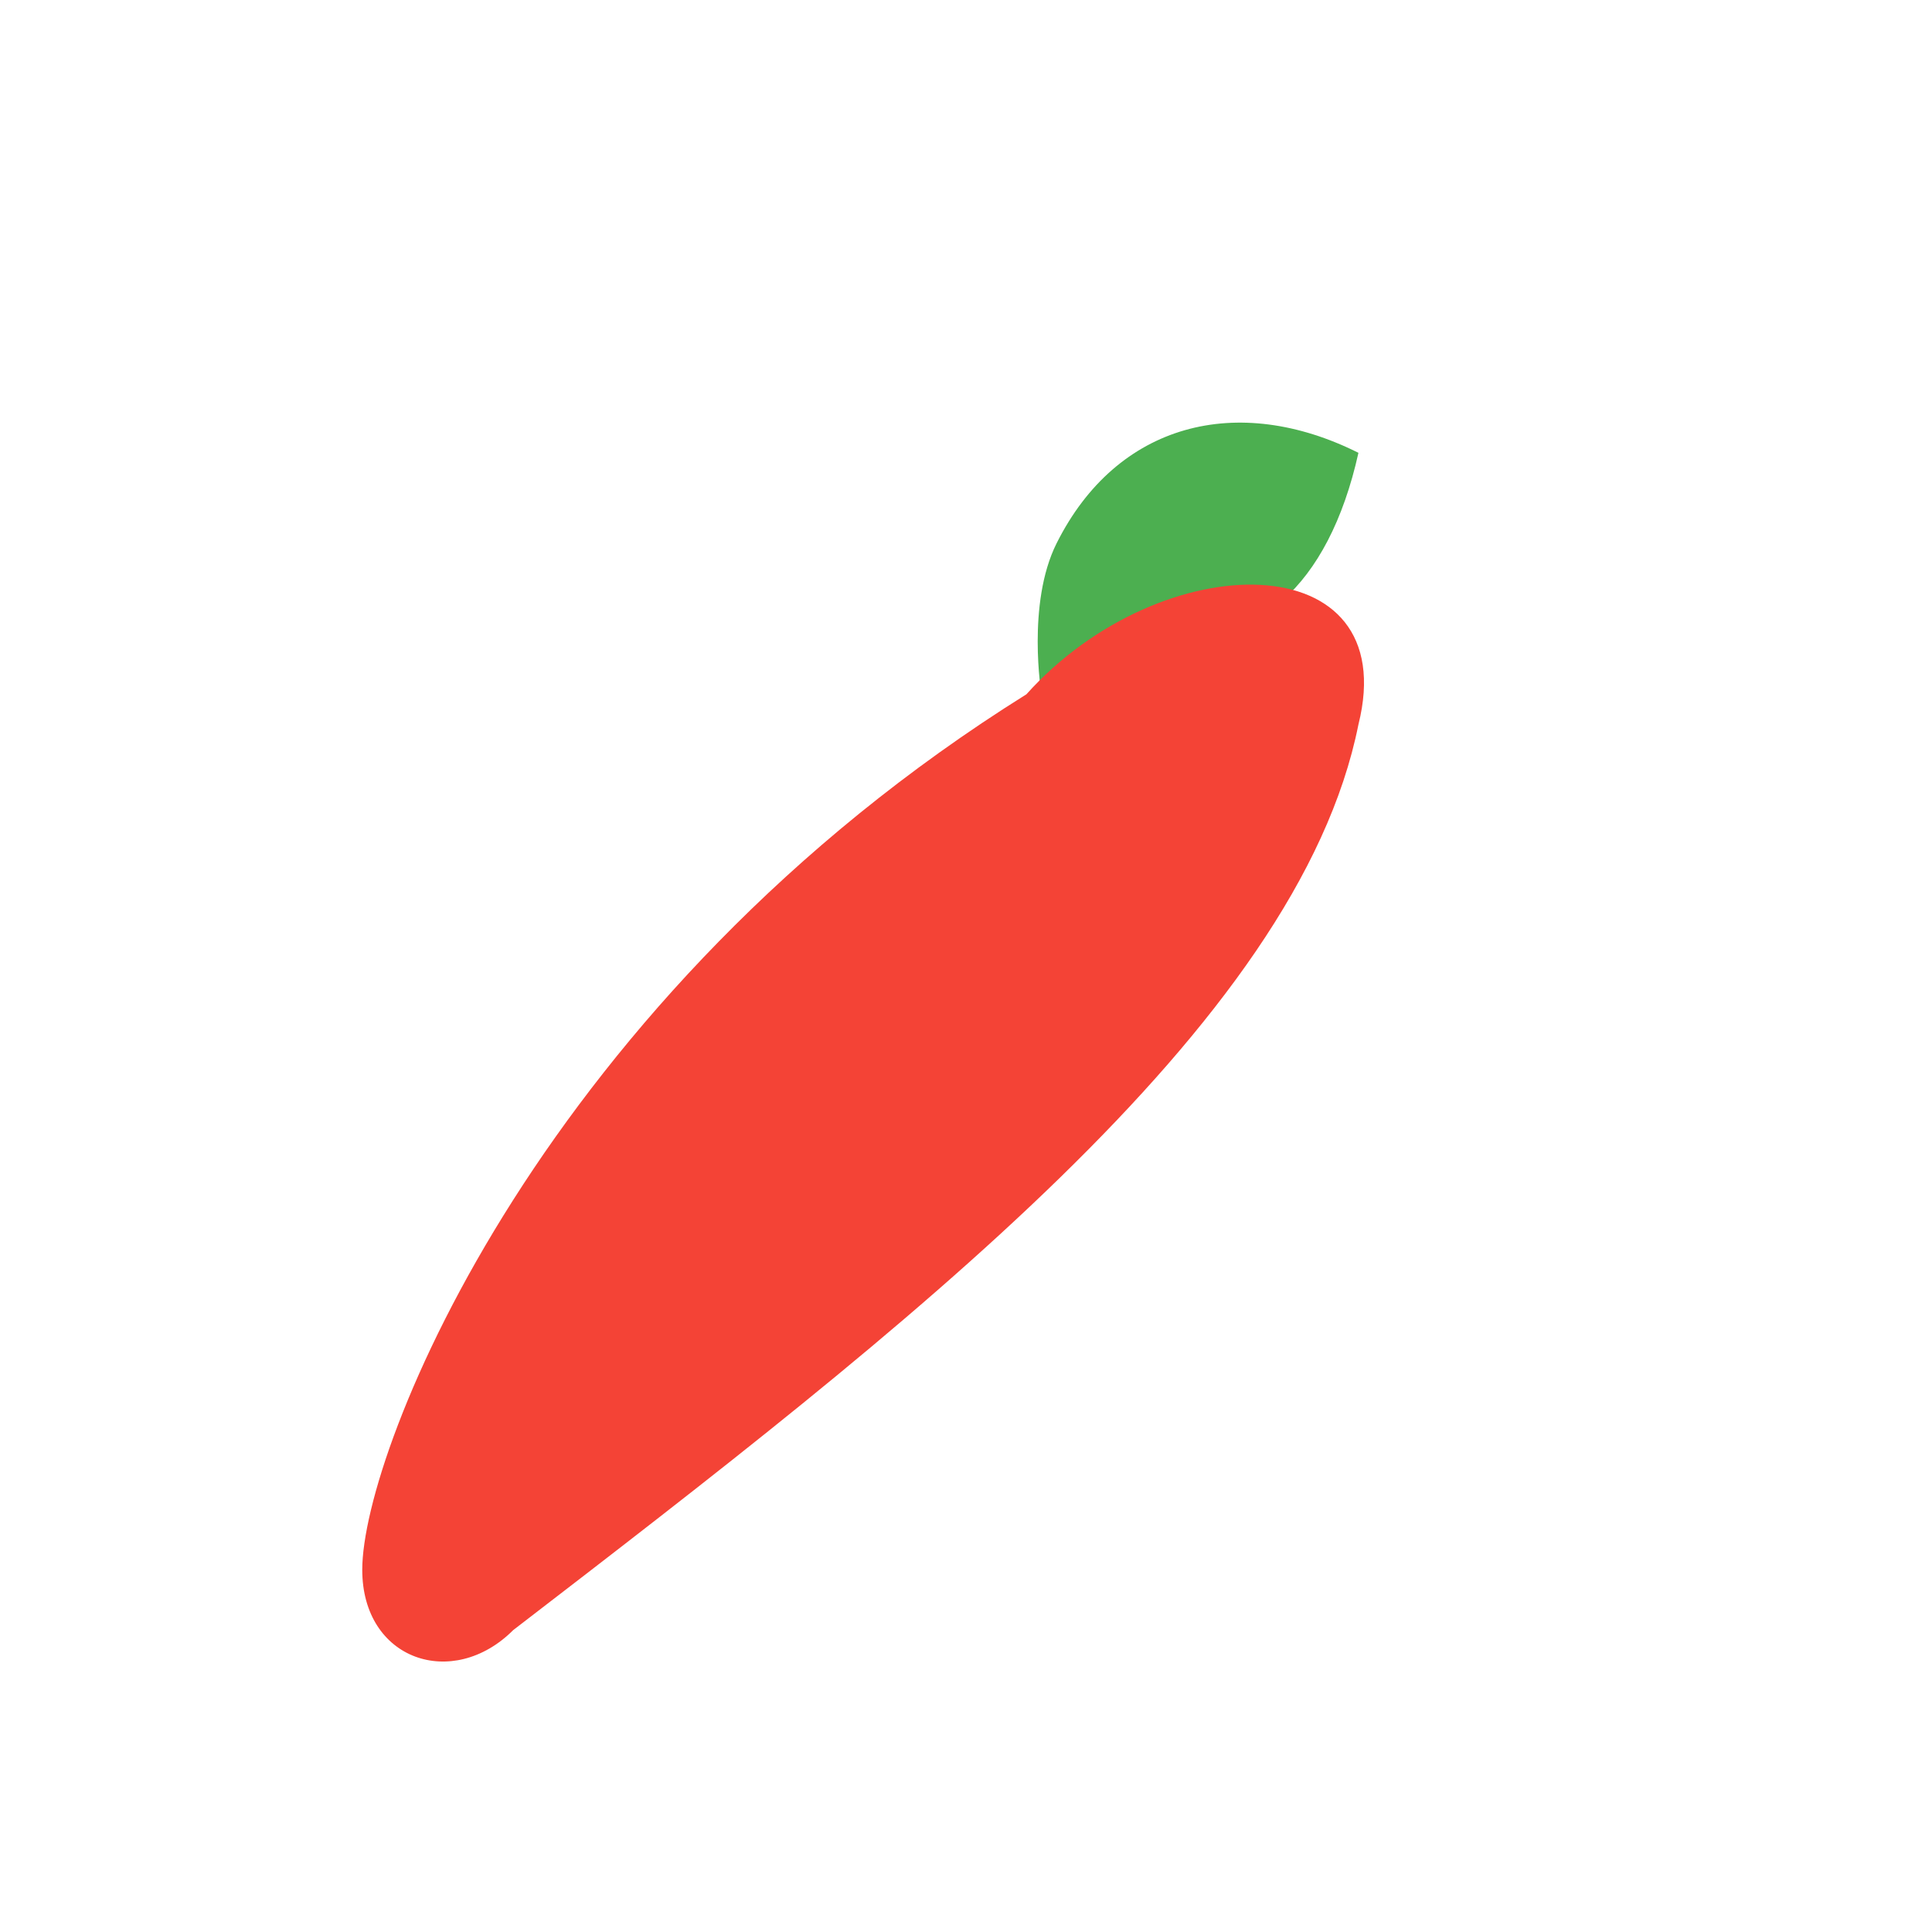
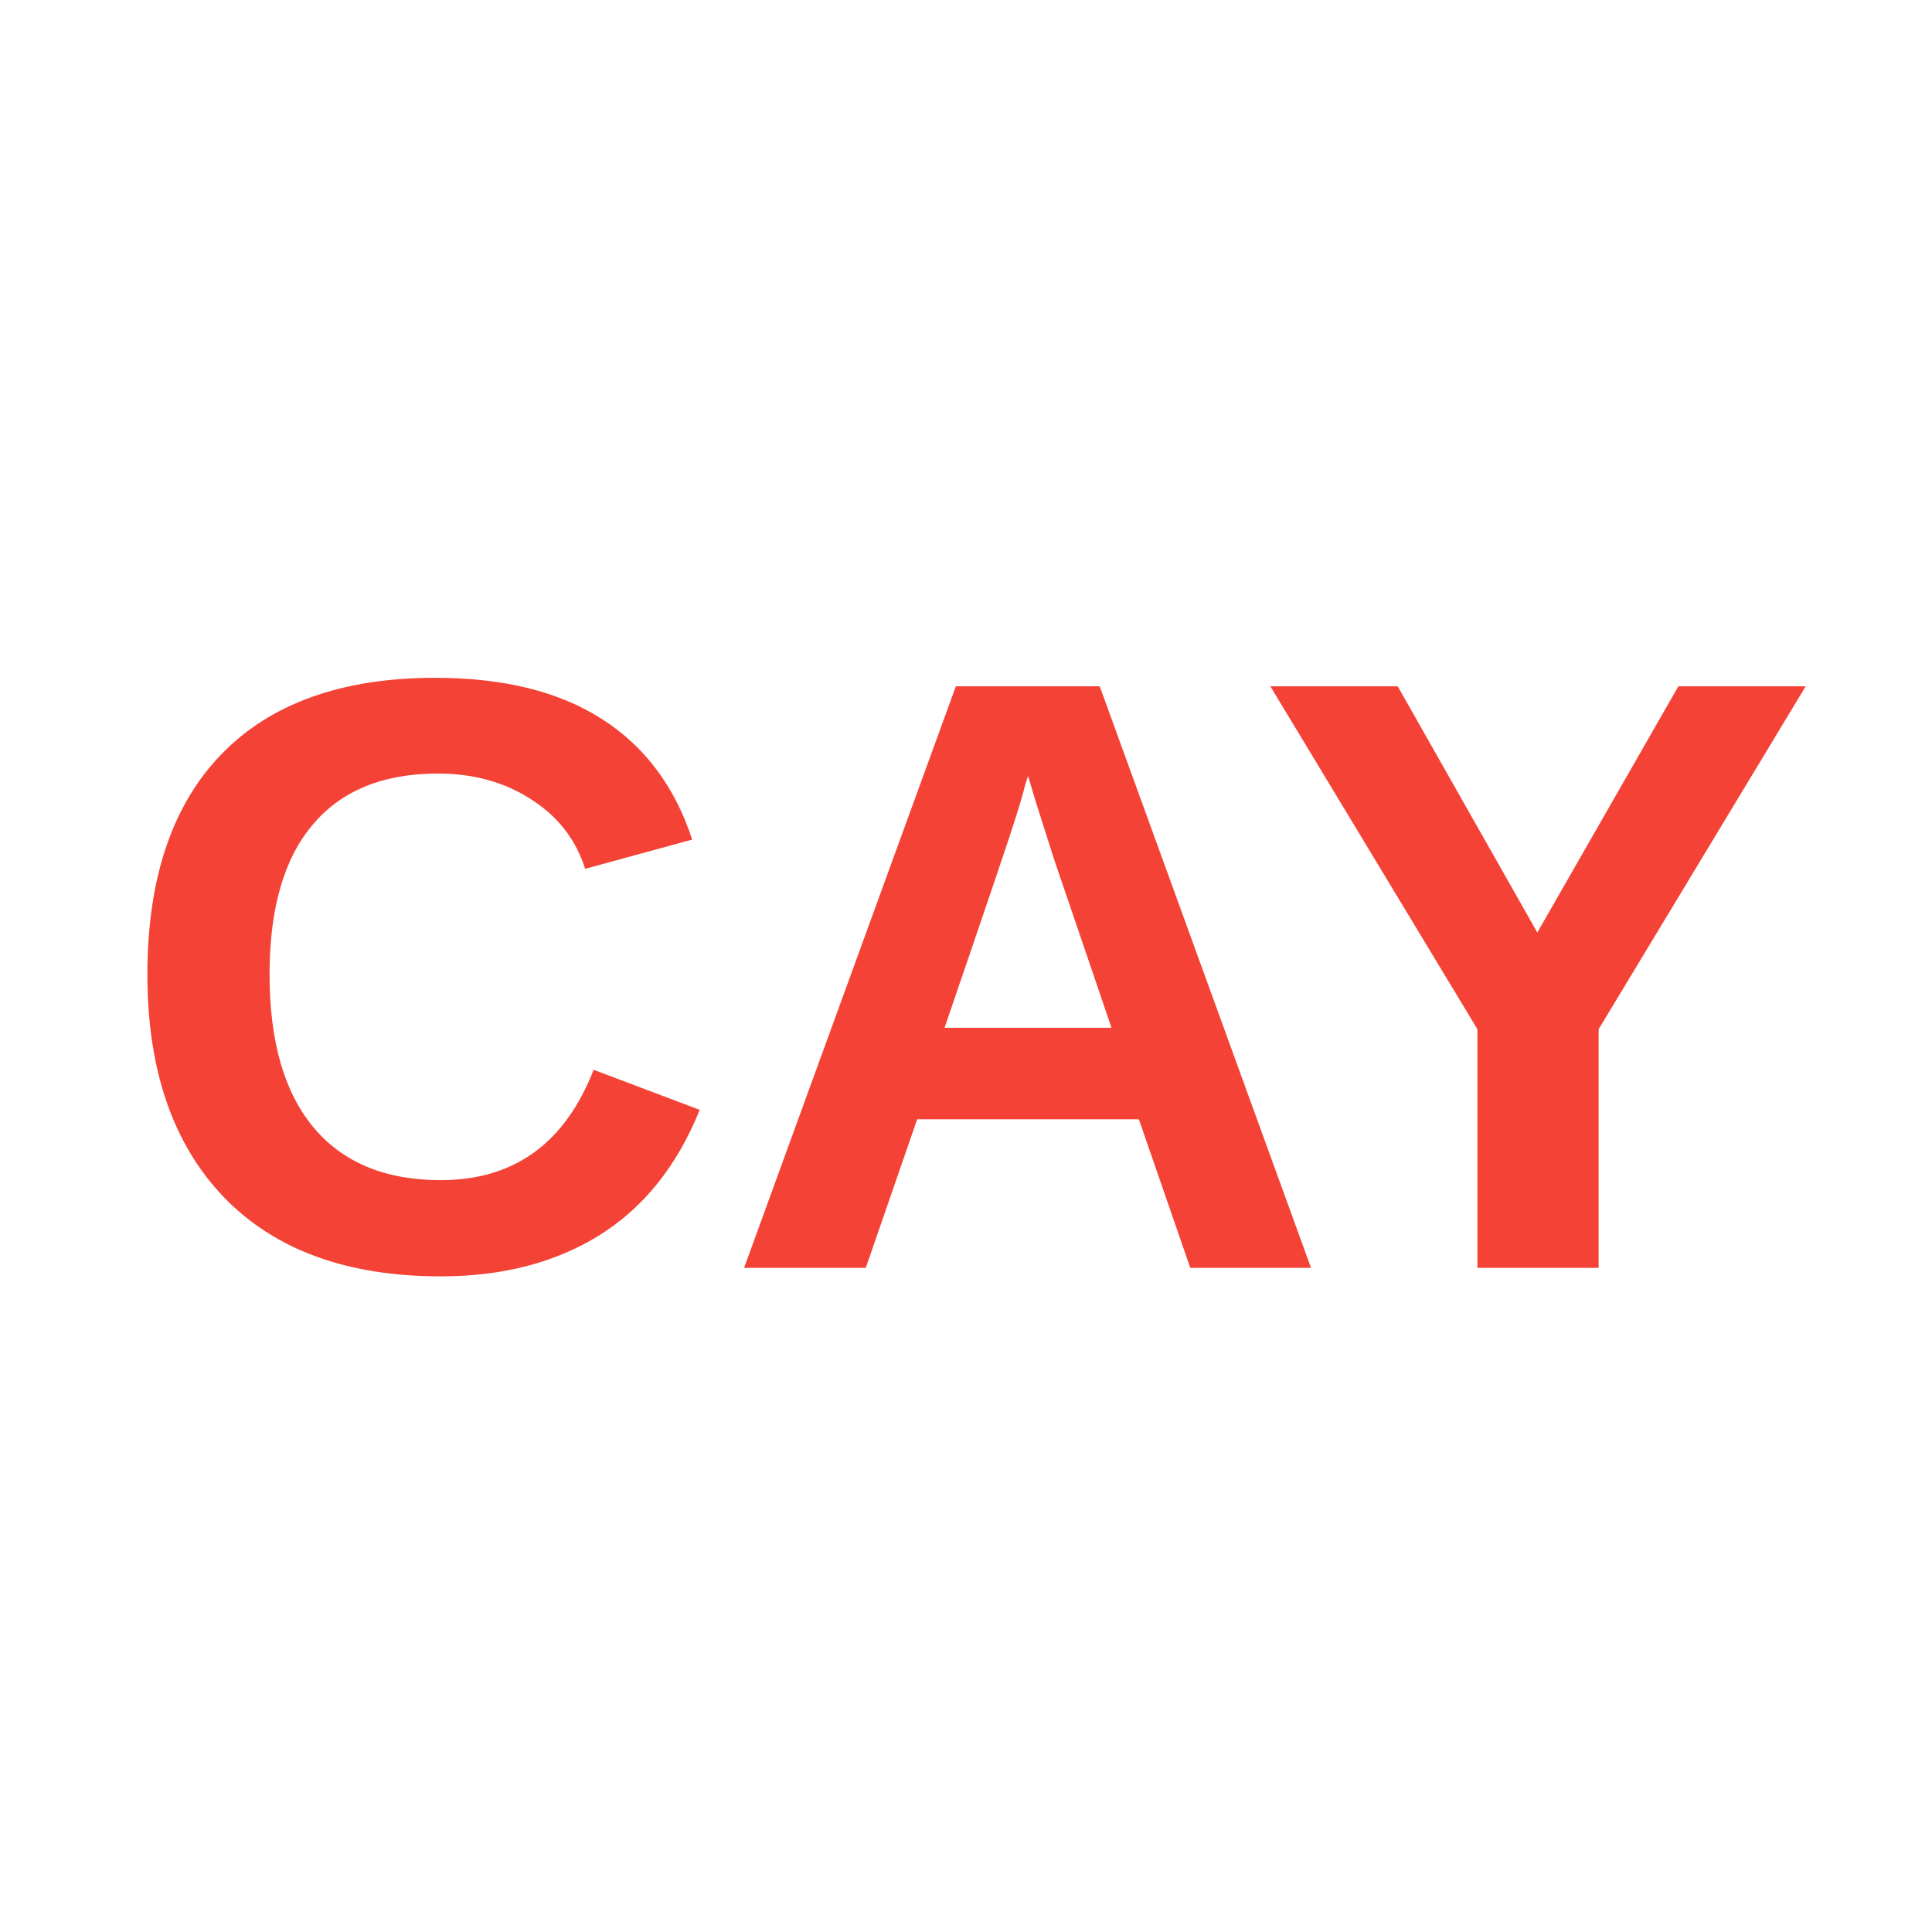
<svg xmlns="http://www.w3.org/2000/svg" viewBox="0 0 64 64">
-   <path d="M45,15 c-4,-2 -8,-1 -10,3 c-1,2 -0.5,5 -0.5,5 c0,0 1.5,-2.5 4,-2 c3,0.5 5.5,-1.5 6.5,-6 Z" fill="#4CAF50" />
-   <path d="M34,23 c-16,10 -22,25 -22,29 c0,3 3,4 5,2 c13,-10 26,-20 28,-30 c1.5,-6 -6.5,-6 -11,-1 Z" fill="#F44336" />
+   <text x="32" y="42" font-family="Arial, sans-serif" font-size="28" font-weight="bold" fill="#F44336" text-anchor="middle">CAY</text>
</svg>
